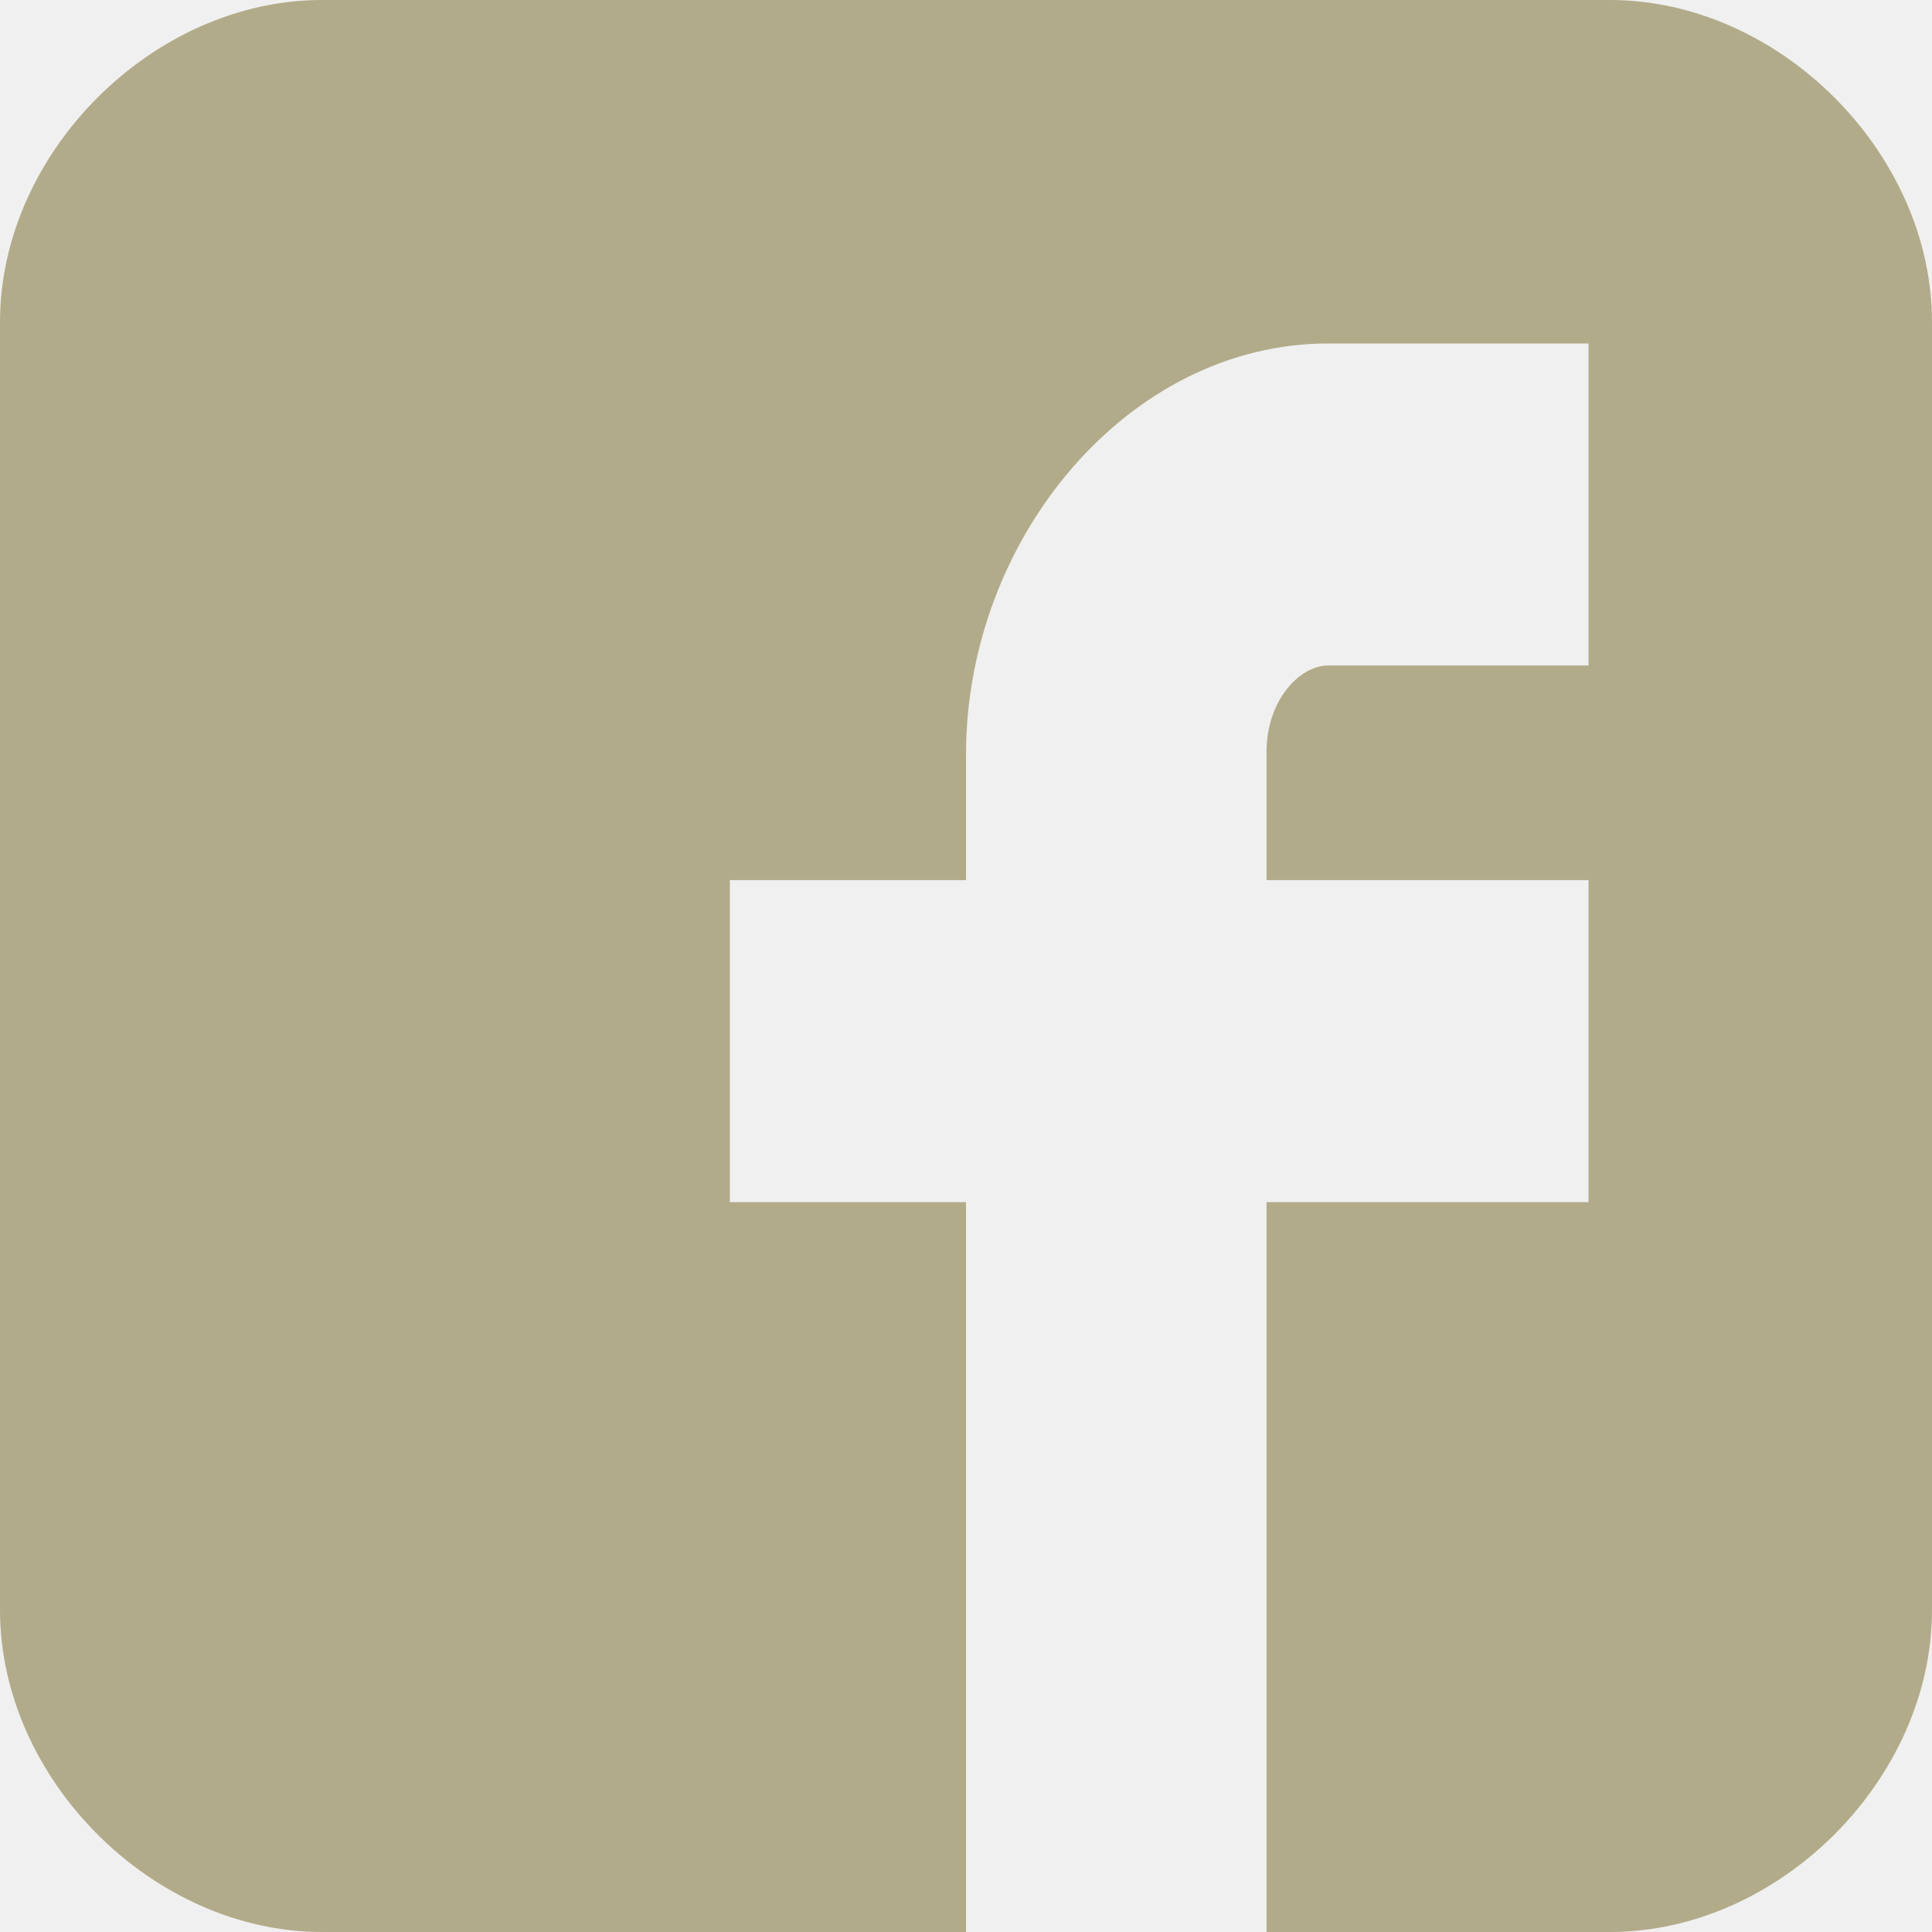
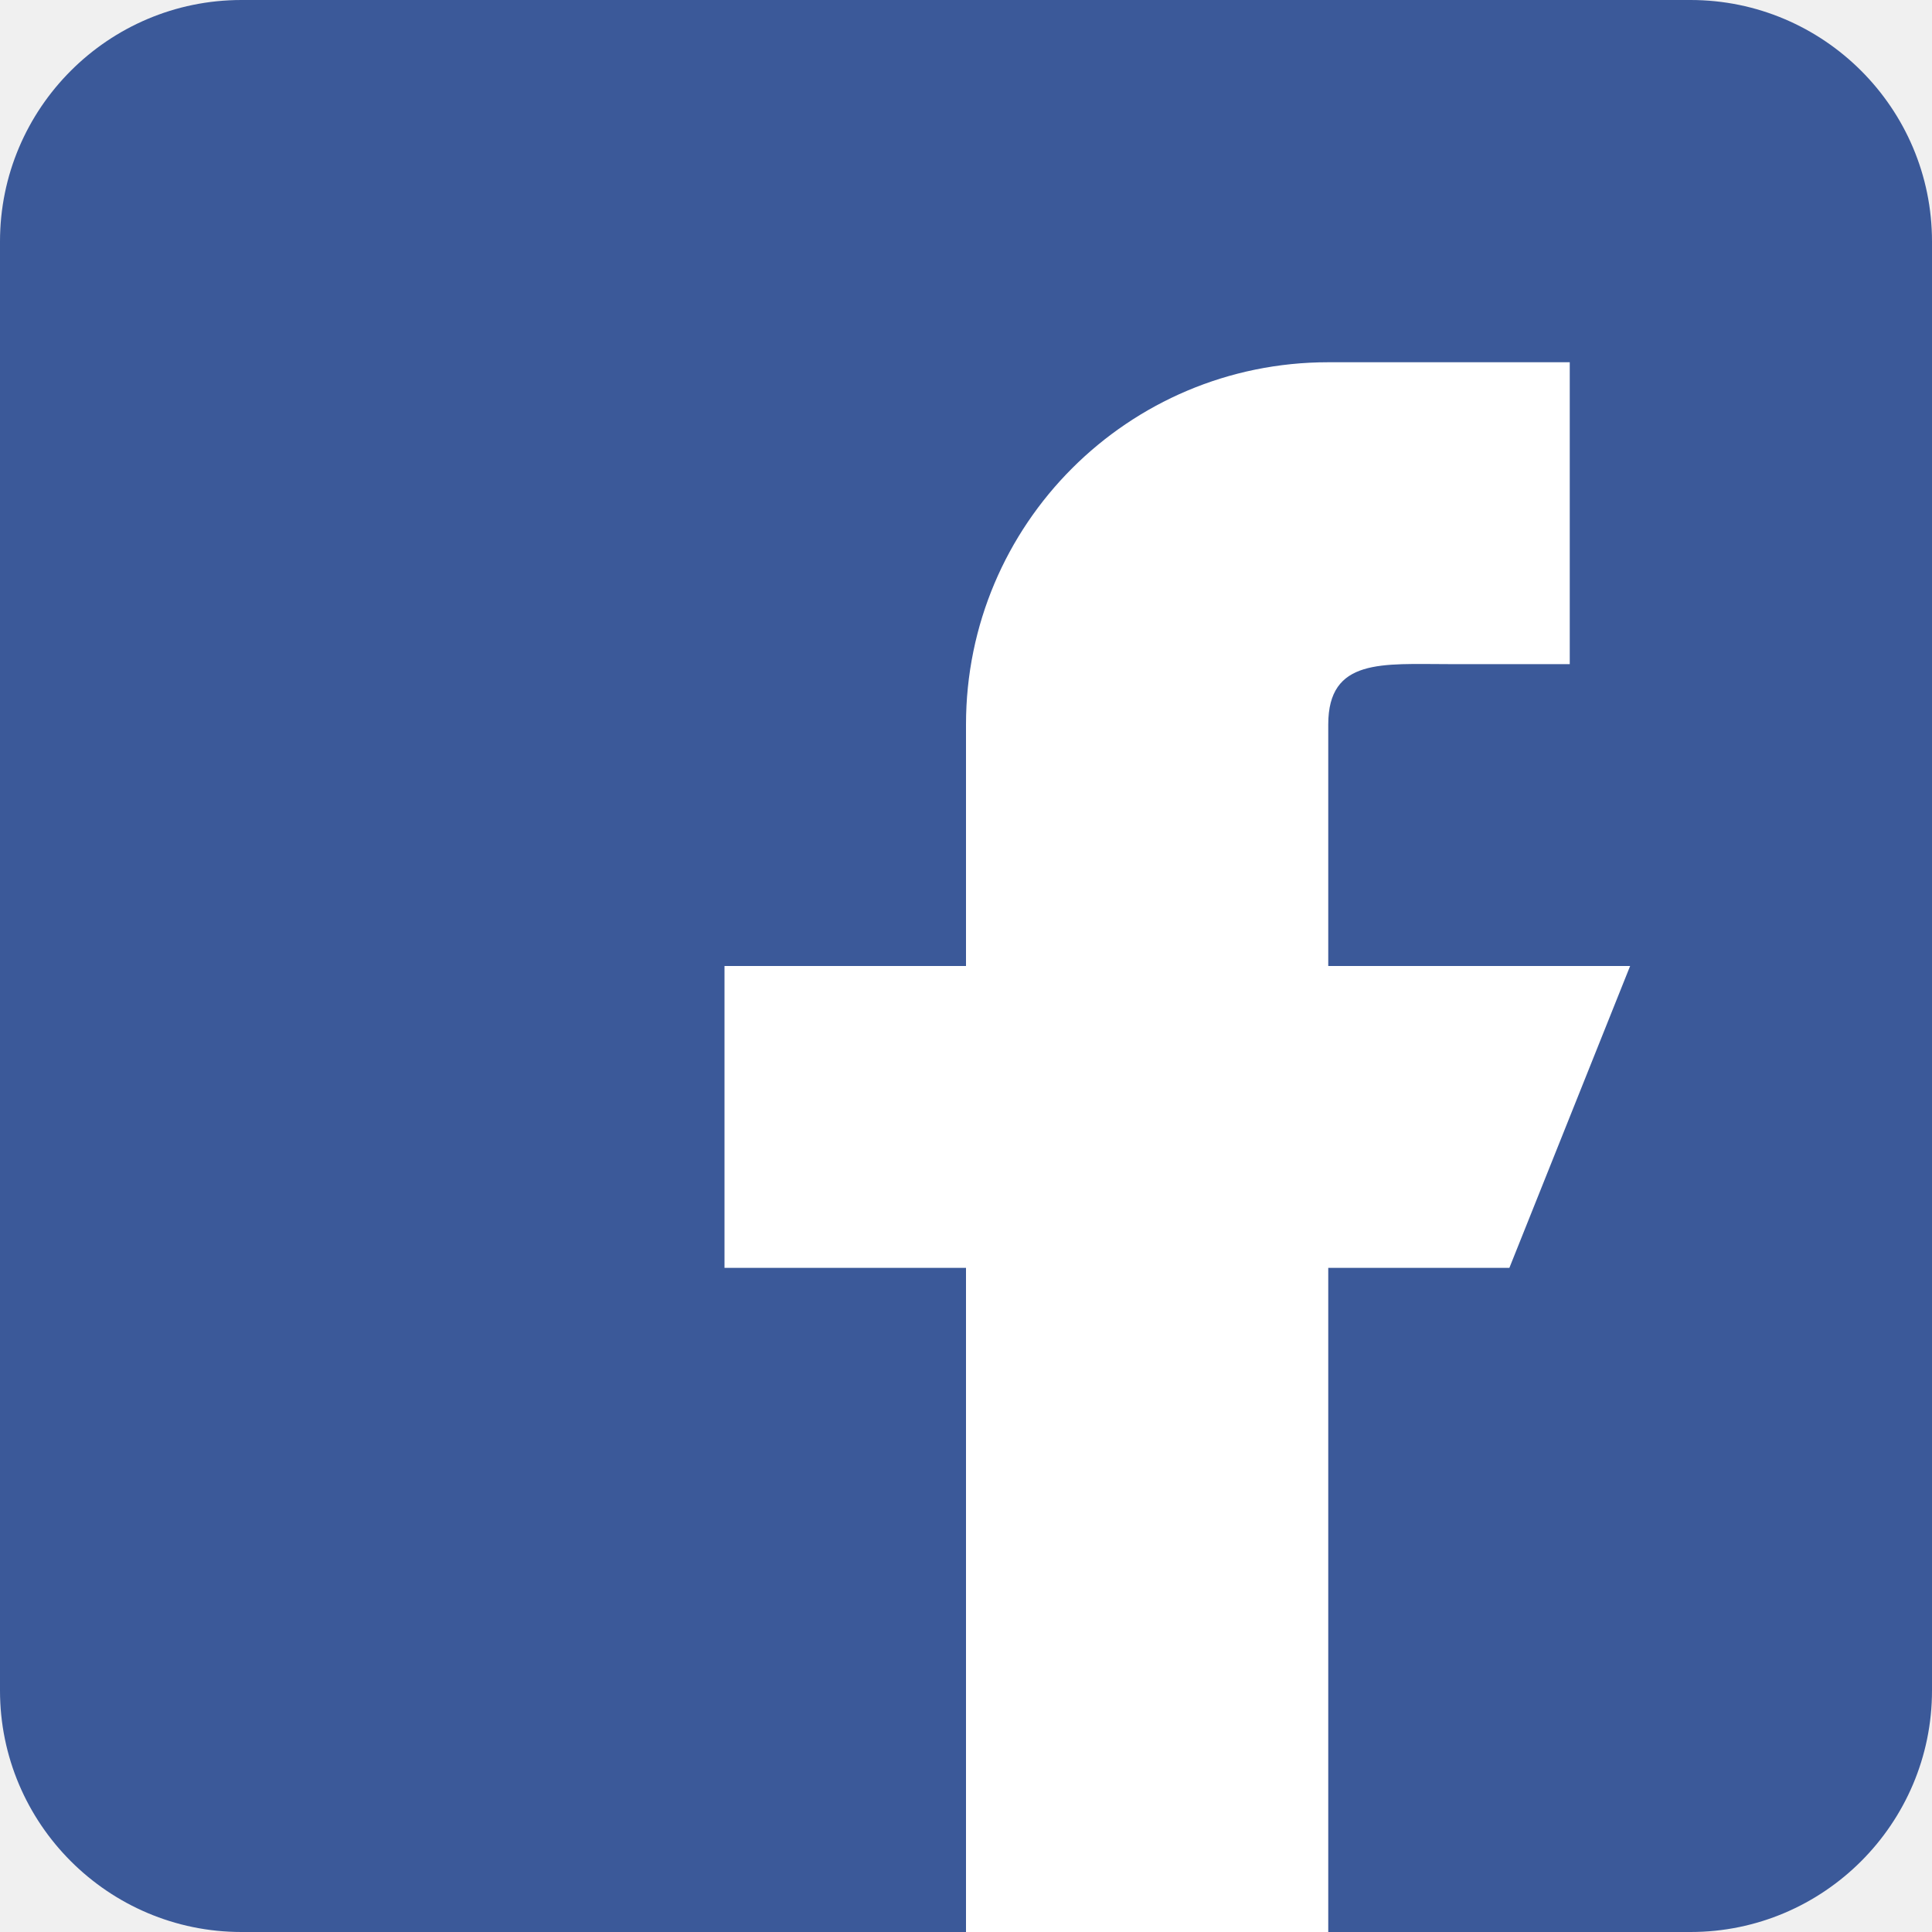
- <svg xmlns="http://www.w3.org/2000/svg" version="1.1" id="Capa_1" x="0px" y="0px" width="512px" height="512px" viewBox="0 0 90 90" style="enable-background:new 0 0 90 90;" xml:space="preserve" class="">
-   <g>
-     <g>
-       <path id="Facebook__x28_alt_x29_" d="M90,15.001C90,7.119,82.884,0,75,0H15C7.116,0,0,7.119,0,15.001v59.998   C0,82.881,7.116,90,15.001,90H45V56H34V41h11v-5.844C45,25.077,52.568,16,61.875,16H74v15H61.875C60.548,31,59,32.611,59,35.024V41   h15v15H59v34h16c7.884,0,15-7.119,15-15.001V15.001z" data-original="#000000" class="active-path" data-old_color="#000000" fill="#B2AB8A" />
-     </g>
-   </g>
+ <svg xmlns="http://www.w3.org/2000/svg" enable-background="new 0 0 24 24" height="512" viewBox="0 0 24 24" width="512">
+   <path d="m21 0h-18c-1.655 0-3 1.345-3 3v18c0 1.654 1.345 3 3 3h18c1.654 0 3-1.346 3-3v-18c0-1.655-1.346-3-3-3z" fill="#3b5999" />
+   <path d="m16.5 12v-3c0-.828.672-.75 1.5-.75h1.5v-3.75h-3c-2.486 0-4.5 2.014-4.5 4.5v3h-3v3.75h3v8.25h4.5v-8.25h2.25l1.5-3.75z" fill="#fff" />
</svg>
